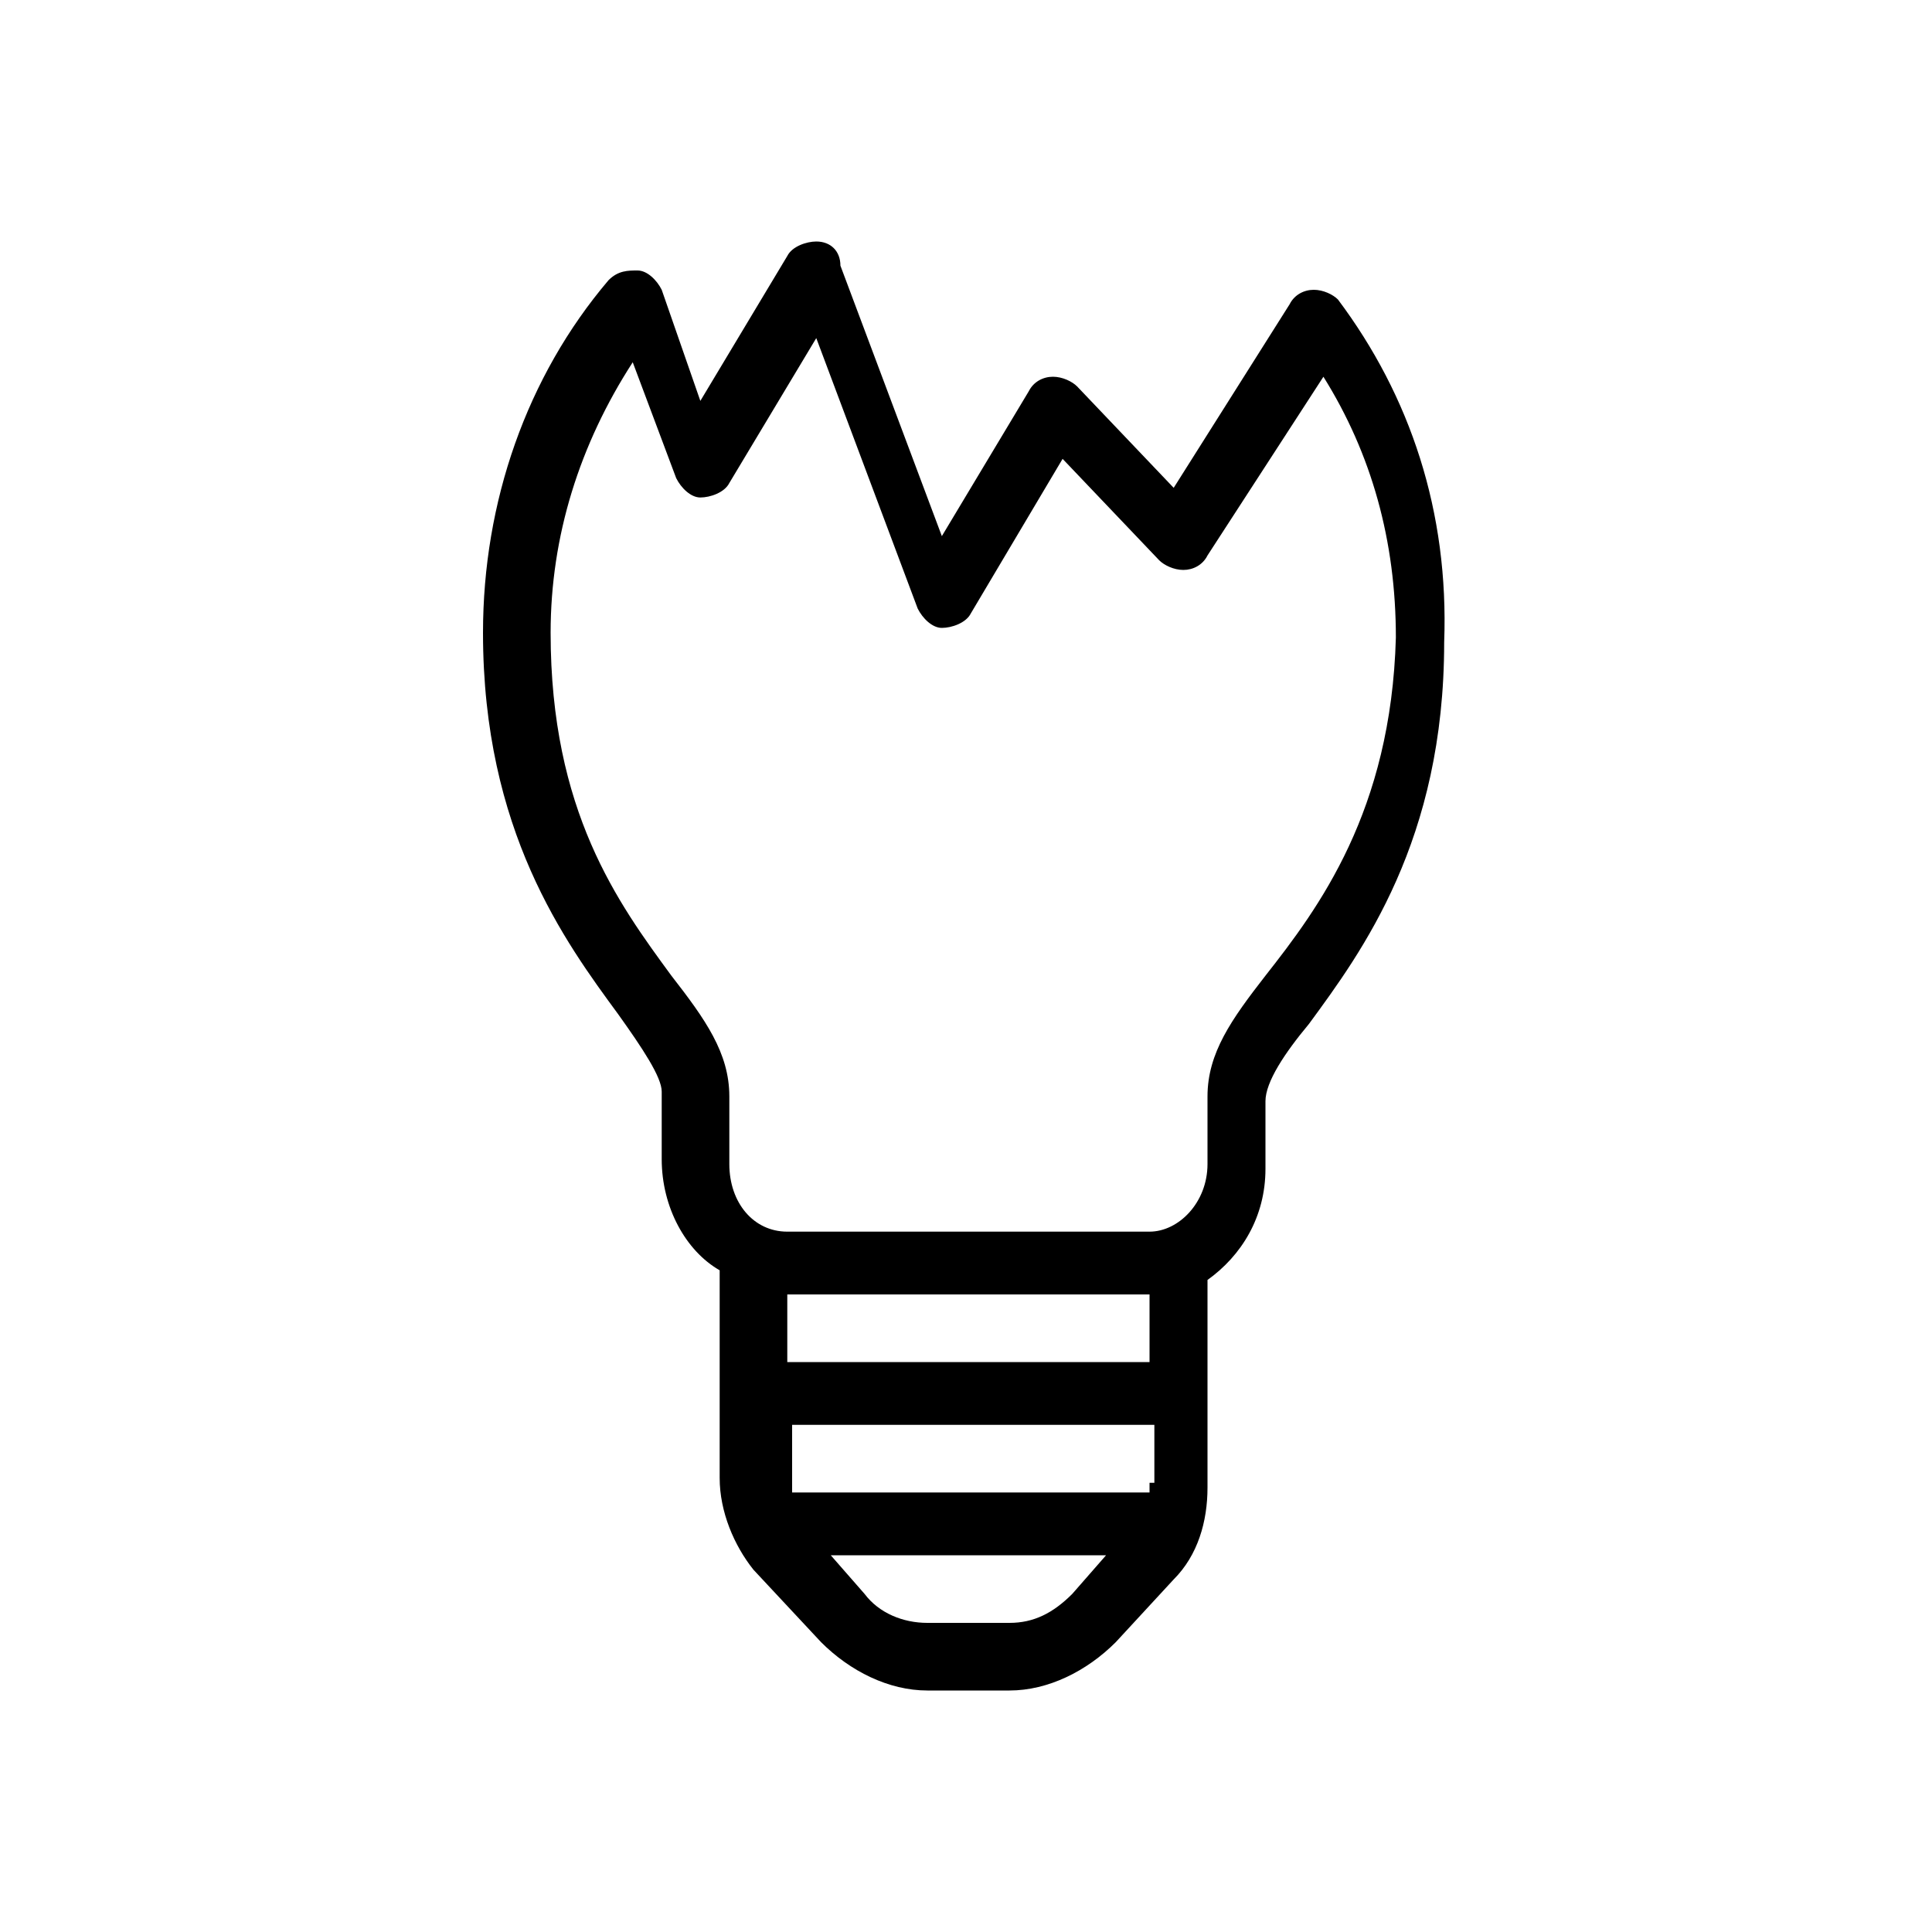
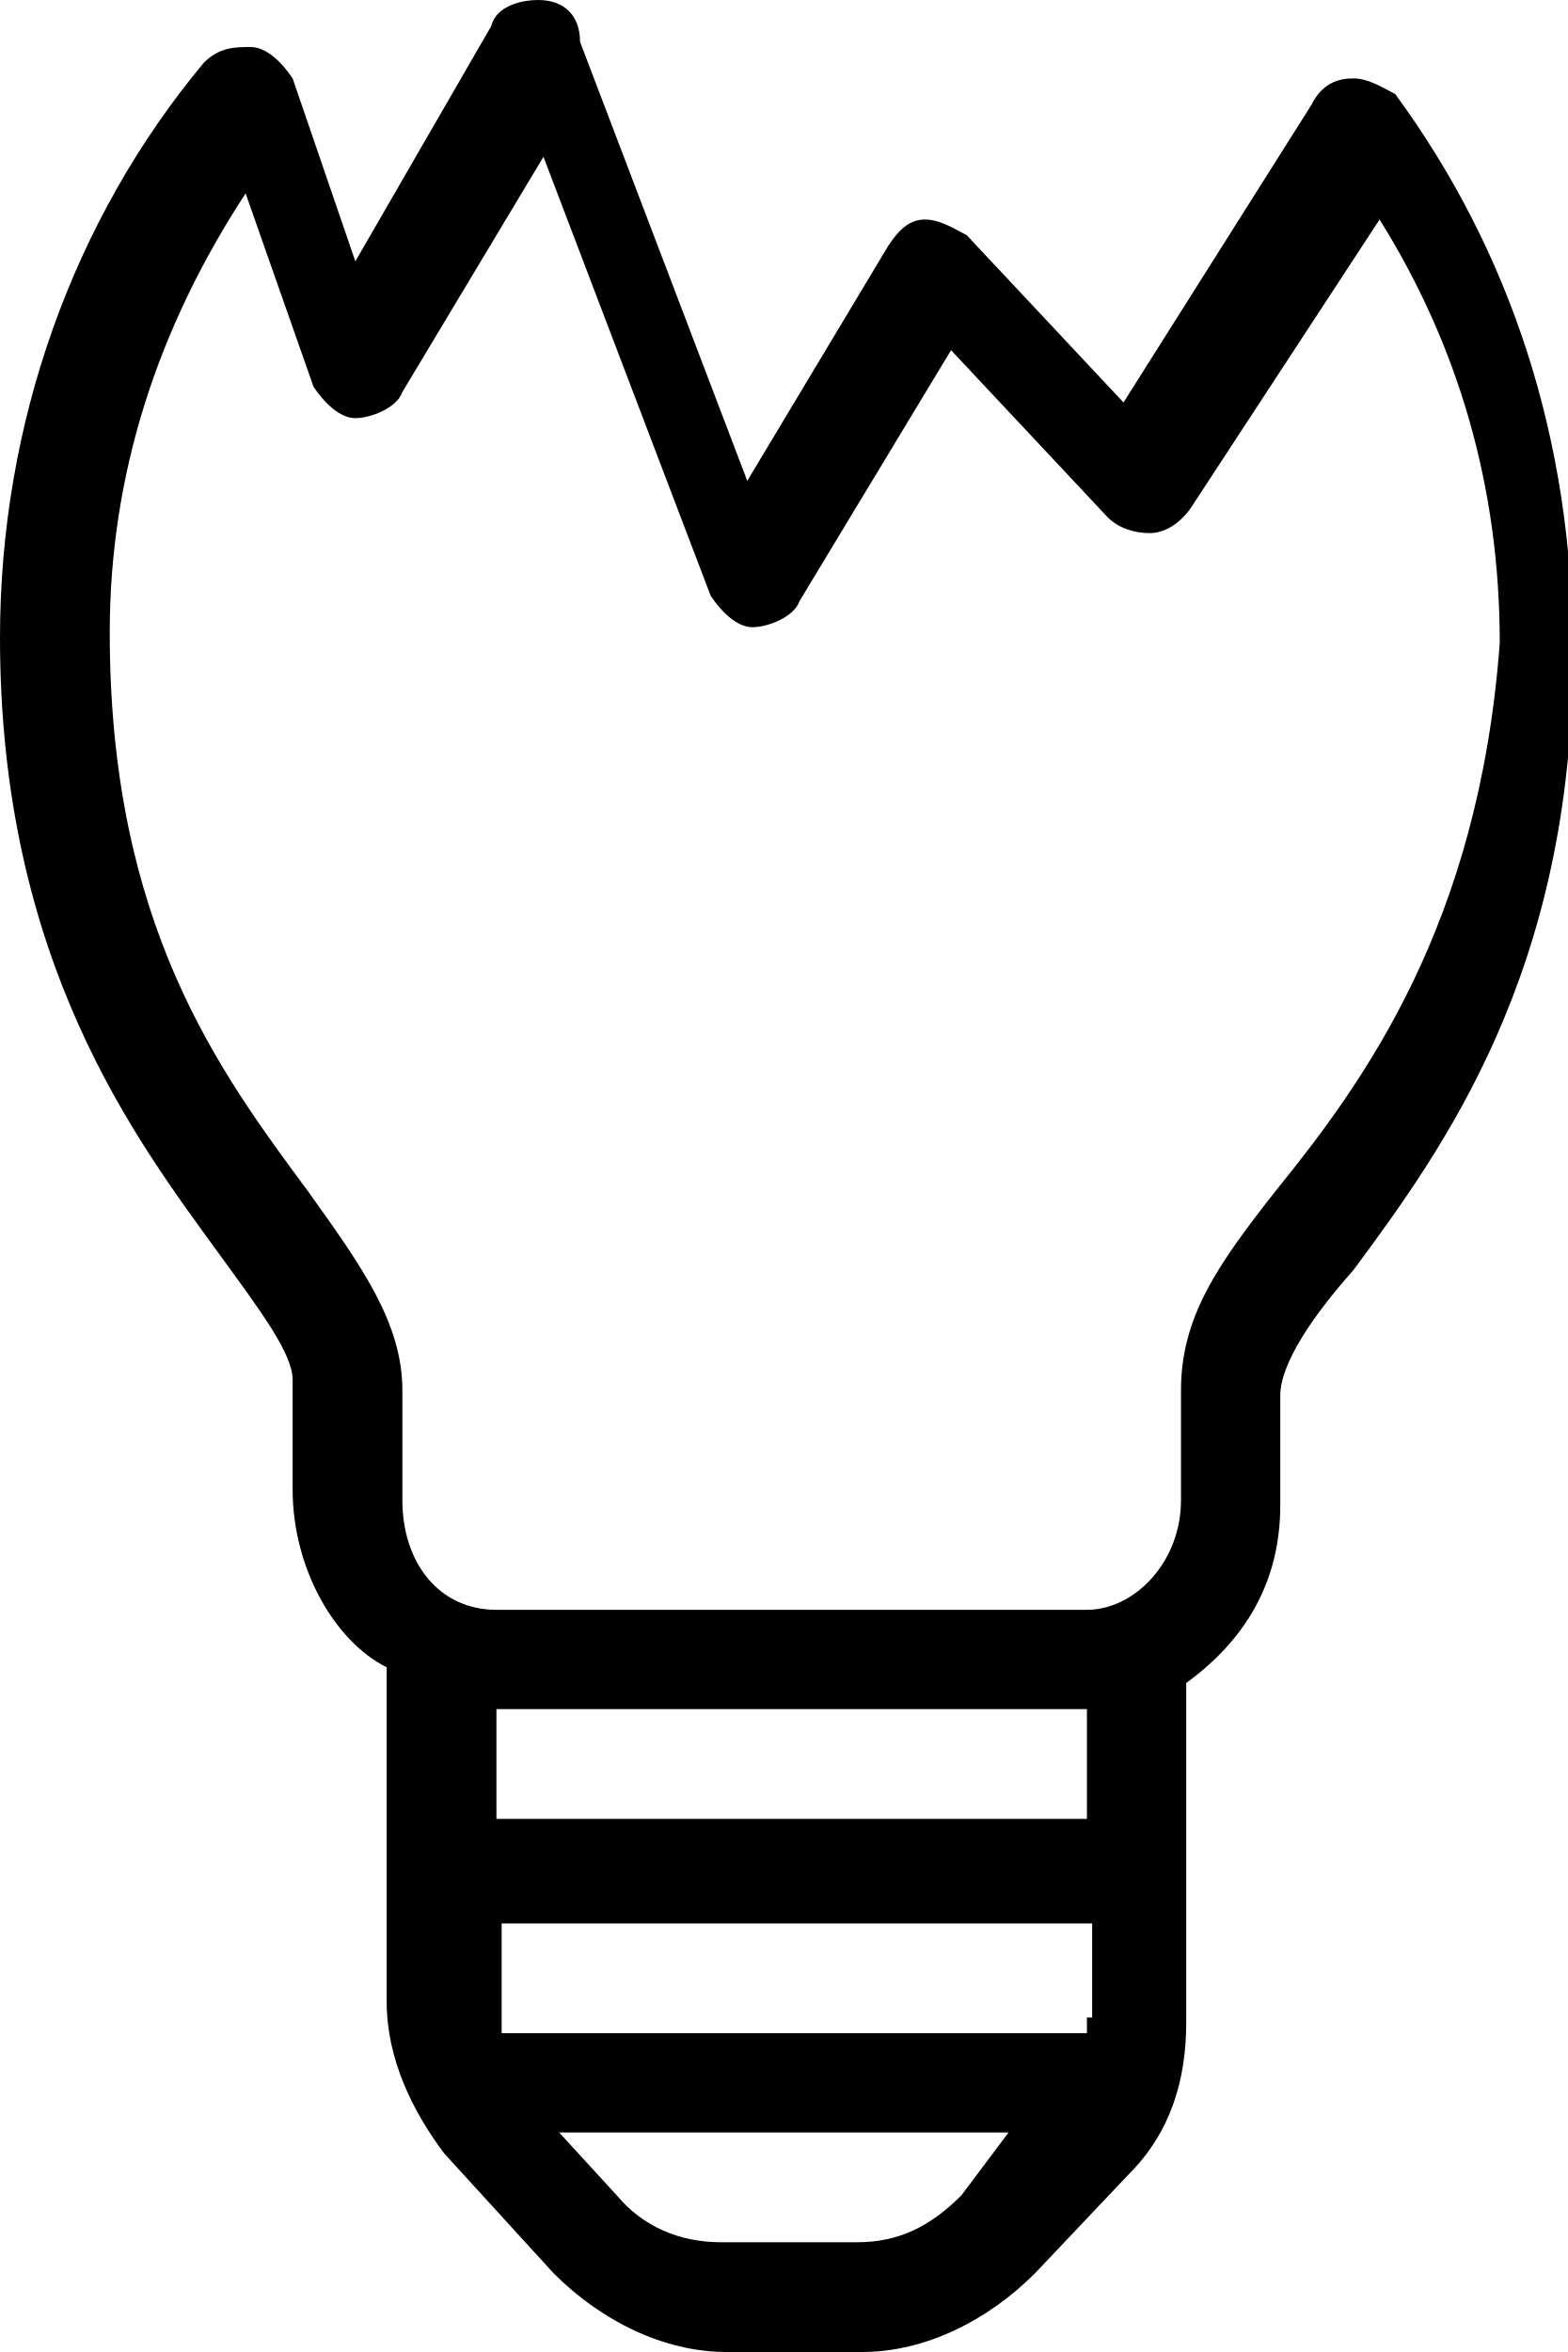
- <svg xmlns="http://www.w3.org/2000/svg" version="1.1" id="Capa_1" x="0px" y="0px" viewBox="0 0 40 40" style="enable-background:new 0 0 40 40;" xml:space="preserve">
+ <svg xmlns="http://www.w3.org/2000/svg" version="1.1" id="Capa_1" x="0px" y="0px" viewBox="0 0 30 45" style="enable-background:new 0 0 30 45;" xml:space="preserve">
  <g>
-     <path d="M27.7,6.2C27.6,6.1,27.4,6,27.2,6c-0.2,0-0.4,0.1-0.5,0.3l-2.4,3.8l-2-2.1c-0.1-0.1-0.3-0.2-0.5-0.2   c-0.2,0-0.4,0.1-0.5,0.3l-1.8,3l-2.1-5.6C17.4,5.2,17.2,5,16.9,5c-0.2,0-0.5,0.1-0.6,0.3l-1.8,3L13.7,6c-0.1-0.2-0.3-0.4-0.5-0.4   s-0.4,0-0.6,0.2c-1.7,2-2.6,4.6-2.6,7.3c0,4.1,1.7,6.4,2.8,7.9c0.5,0.7,0.9,1.3,0.9,1.6v1.4c0,1,0.5,1.9,1.2,2.3v4.3   c0,0.7,0.3,1.4,0.7,1.9L17,34c0.6,0.6,1.4,1,2.2,1h1.7c0.8,0,1.6-0.4,2.2-1l1.2-1.3c0.5-0.5,0.7-1.2,0.7-1.9v-4.3   c0.7-0.5,1.2-1.3,1.2-2.3v-1.4c0-0.4,0.4-1,0.9-1.6c1.1-1.5,2.8-3.8,2.8-7.9C30,10.6,29.2,8.2,27.7,6.2z M22.2,33   c-0.4,0.4-0.8,0.6-1.3,0.6h-1.7c-0.5,0-1-0.2-1.3-0.6l-0.7-0.8h5.7L22.2,33z M23.8,30.7c0,0.1,0,0.1,0,0.2h-7.4c0-0.1,0-0.1,0-0.2   v-1.2h7.5V30.7L23.8,30.7z M23.8,28.2h-7.5v-1.4h7.5V28.2z M26.2,20.2c-0.7,0.9-1.2,1.6-1.2,2.5v1.4c0,0.8-0.6,1.4-1.2,1.4h-7.5   c-0.7,0-1.2-0.6-1.2-1.4v-1.4c0-0.9-0.5-1.6-1.2-2.5c-1.1-1.5-2.5-3.4-2.5-7.1c0-2,0.6-3.9,1.7-5.6l0.9,2.4   c0.1,0.2,0.3,0.4,0.5,0.4c0.2,0,0.5-0.1,0.6-0.3l1.8-3l2.1,5.6c0.1,0.2,0.3,0.4,0.5,0.4c0.2,0,0.5-0.1,0.6-0.3L22,9.5l2,2.1   c0.1,0.1,0.3,0.2,0.5,0.2c0.2,0,0.4-0.1,0.5-0.3l2.4-3.7c1,1.6,1.5,3.4,1.5,5.4C28.8,16.8,27.3,18.8,26.2,20.2z" />
+     <path d="M26.7,1.8c-0.2-0.1-0.5-0.3-0.8-0.3c-0.3,0-0.6,0.1-0.8,0.5l-3.6,5.7l-3-3.2c-0.2-0.1-0.5-0.3-0.8-0.3S17.2,4.4,17,4.7   l-2.7,4.5l-3.2-8.4c0-0.5-0.3-0.8-0.8-0.8c-0.3,0-0.8,0.1-0.9,0.5L6.8,5L5.6,1.5C5.4,1.2,5.1,0.9,4.8,0.9c-0.3,0-0.6,0-0.9,0.3   C1.4,4.2,0,8.1,0,12.2c0,6.2,2.6,9.6,4.2,11.8c0.8,1.1,1.4,1.9,1.4,2.4v2.1c0,1.5,0.8,2.9,1.8,3.4v6.4c0,1.1,0.5,2.1,1.1,2.9   l2.1,2.3c0.9,0.9,2.1,1.5,3.3,1.5h2.6c1.2,0,2.4-0.6,3.3-1.5l1.8-1.9c0.8-0.8,1.1-1.8,1.1-2.9v-6.5c1.1-0.8,1.8-1.9,1.8-3.4v-2.1   c0-0.6,0.6-1.5,1.4-2.4c1.7-2.3,4.2-5.7,4.2-11.8C30.1,8.4,28.9,4.8,26.7,1.8z M18.4,42c-0.6,0.6-1.2,0.9-2,0.9h-2.6   c-0.8,0-1.5-0.3-2-0.9l-1.1-1.2h8.6L18.4,42z M20.8,38.6c0,0.1,0,0.1,0,0.3H9.6c0-0.2,0-0.2,0-0.3v-1.8h11.3v1.8H20.8z M20.8,34.8   H9.5v-2.1h11.3V34.8z M24.4,22.8c-1.1,1.4-1.8,2.4-1.8,3.8v2.1c0,1.2-0.9,2.1-1.8,2.1H9.5c-1.1,0-1.8-0.9-1.8-2.1v-2.1   c0-1.3-0.8-2.4-1.8-3.8c-1.7-2.3-3.8-5.1-3.8-10.7c0-3,0.9-5.8,2.6-8.4L6,7.4C6.2,7.7,6.5,8,6.8,8c0.3,0,0.8-0.2,0.9-0.5L10.4,3   l3.2,8.4c0.2,0.3,0.5,0.6,0.8,0.6s0.8-0.2,0.9-0.5l2.9-4.8l3,3.2c0.2,0.2,0.5,0.3,0.8,0.3s0.6-0.2,0.8-0.5l3.6-5.5   c1.5,2.4,2.3,5.1,2.3,8.1C28.3,17.7,26.1,20.7,24.4,22.8z" />
  </g>
</svg>
